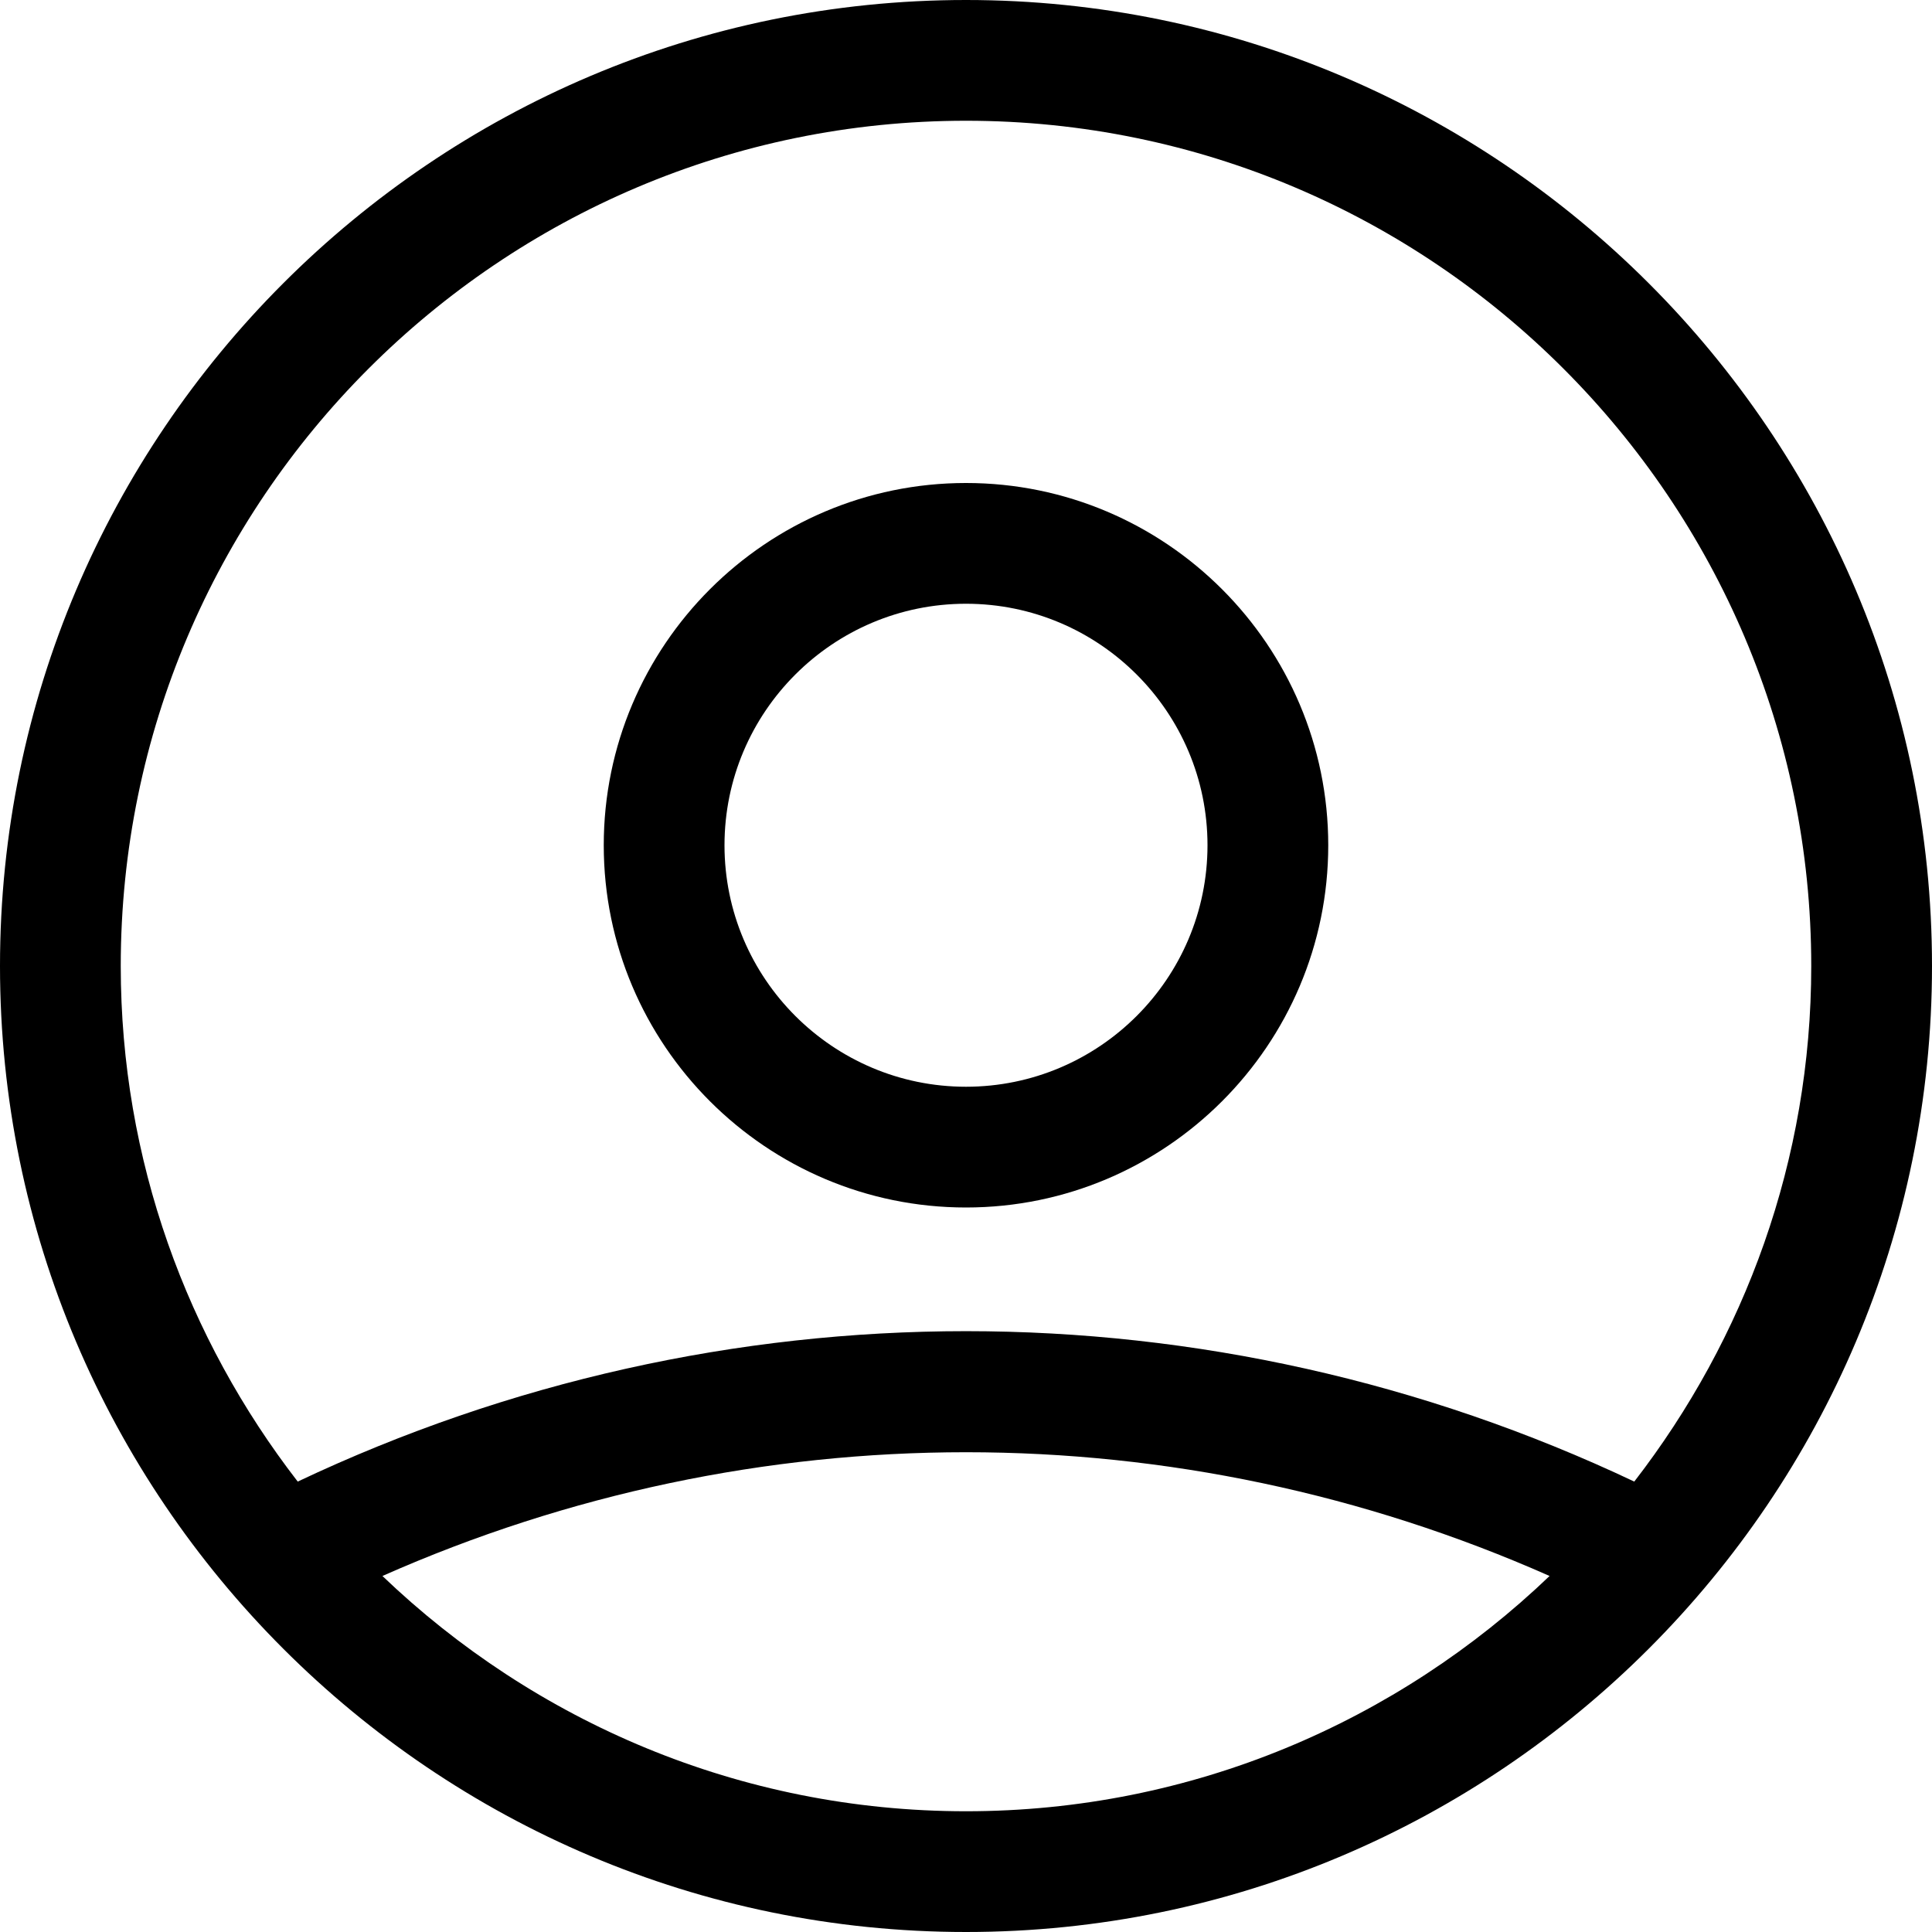
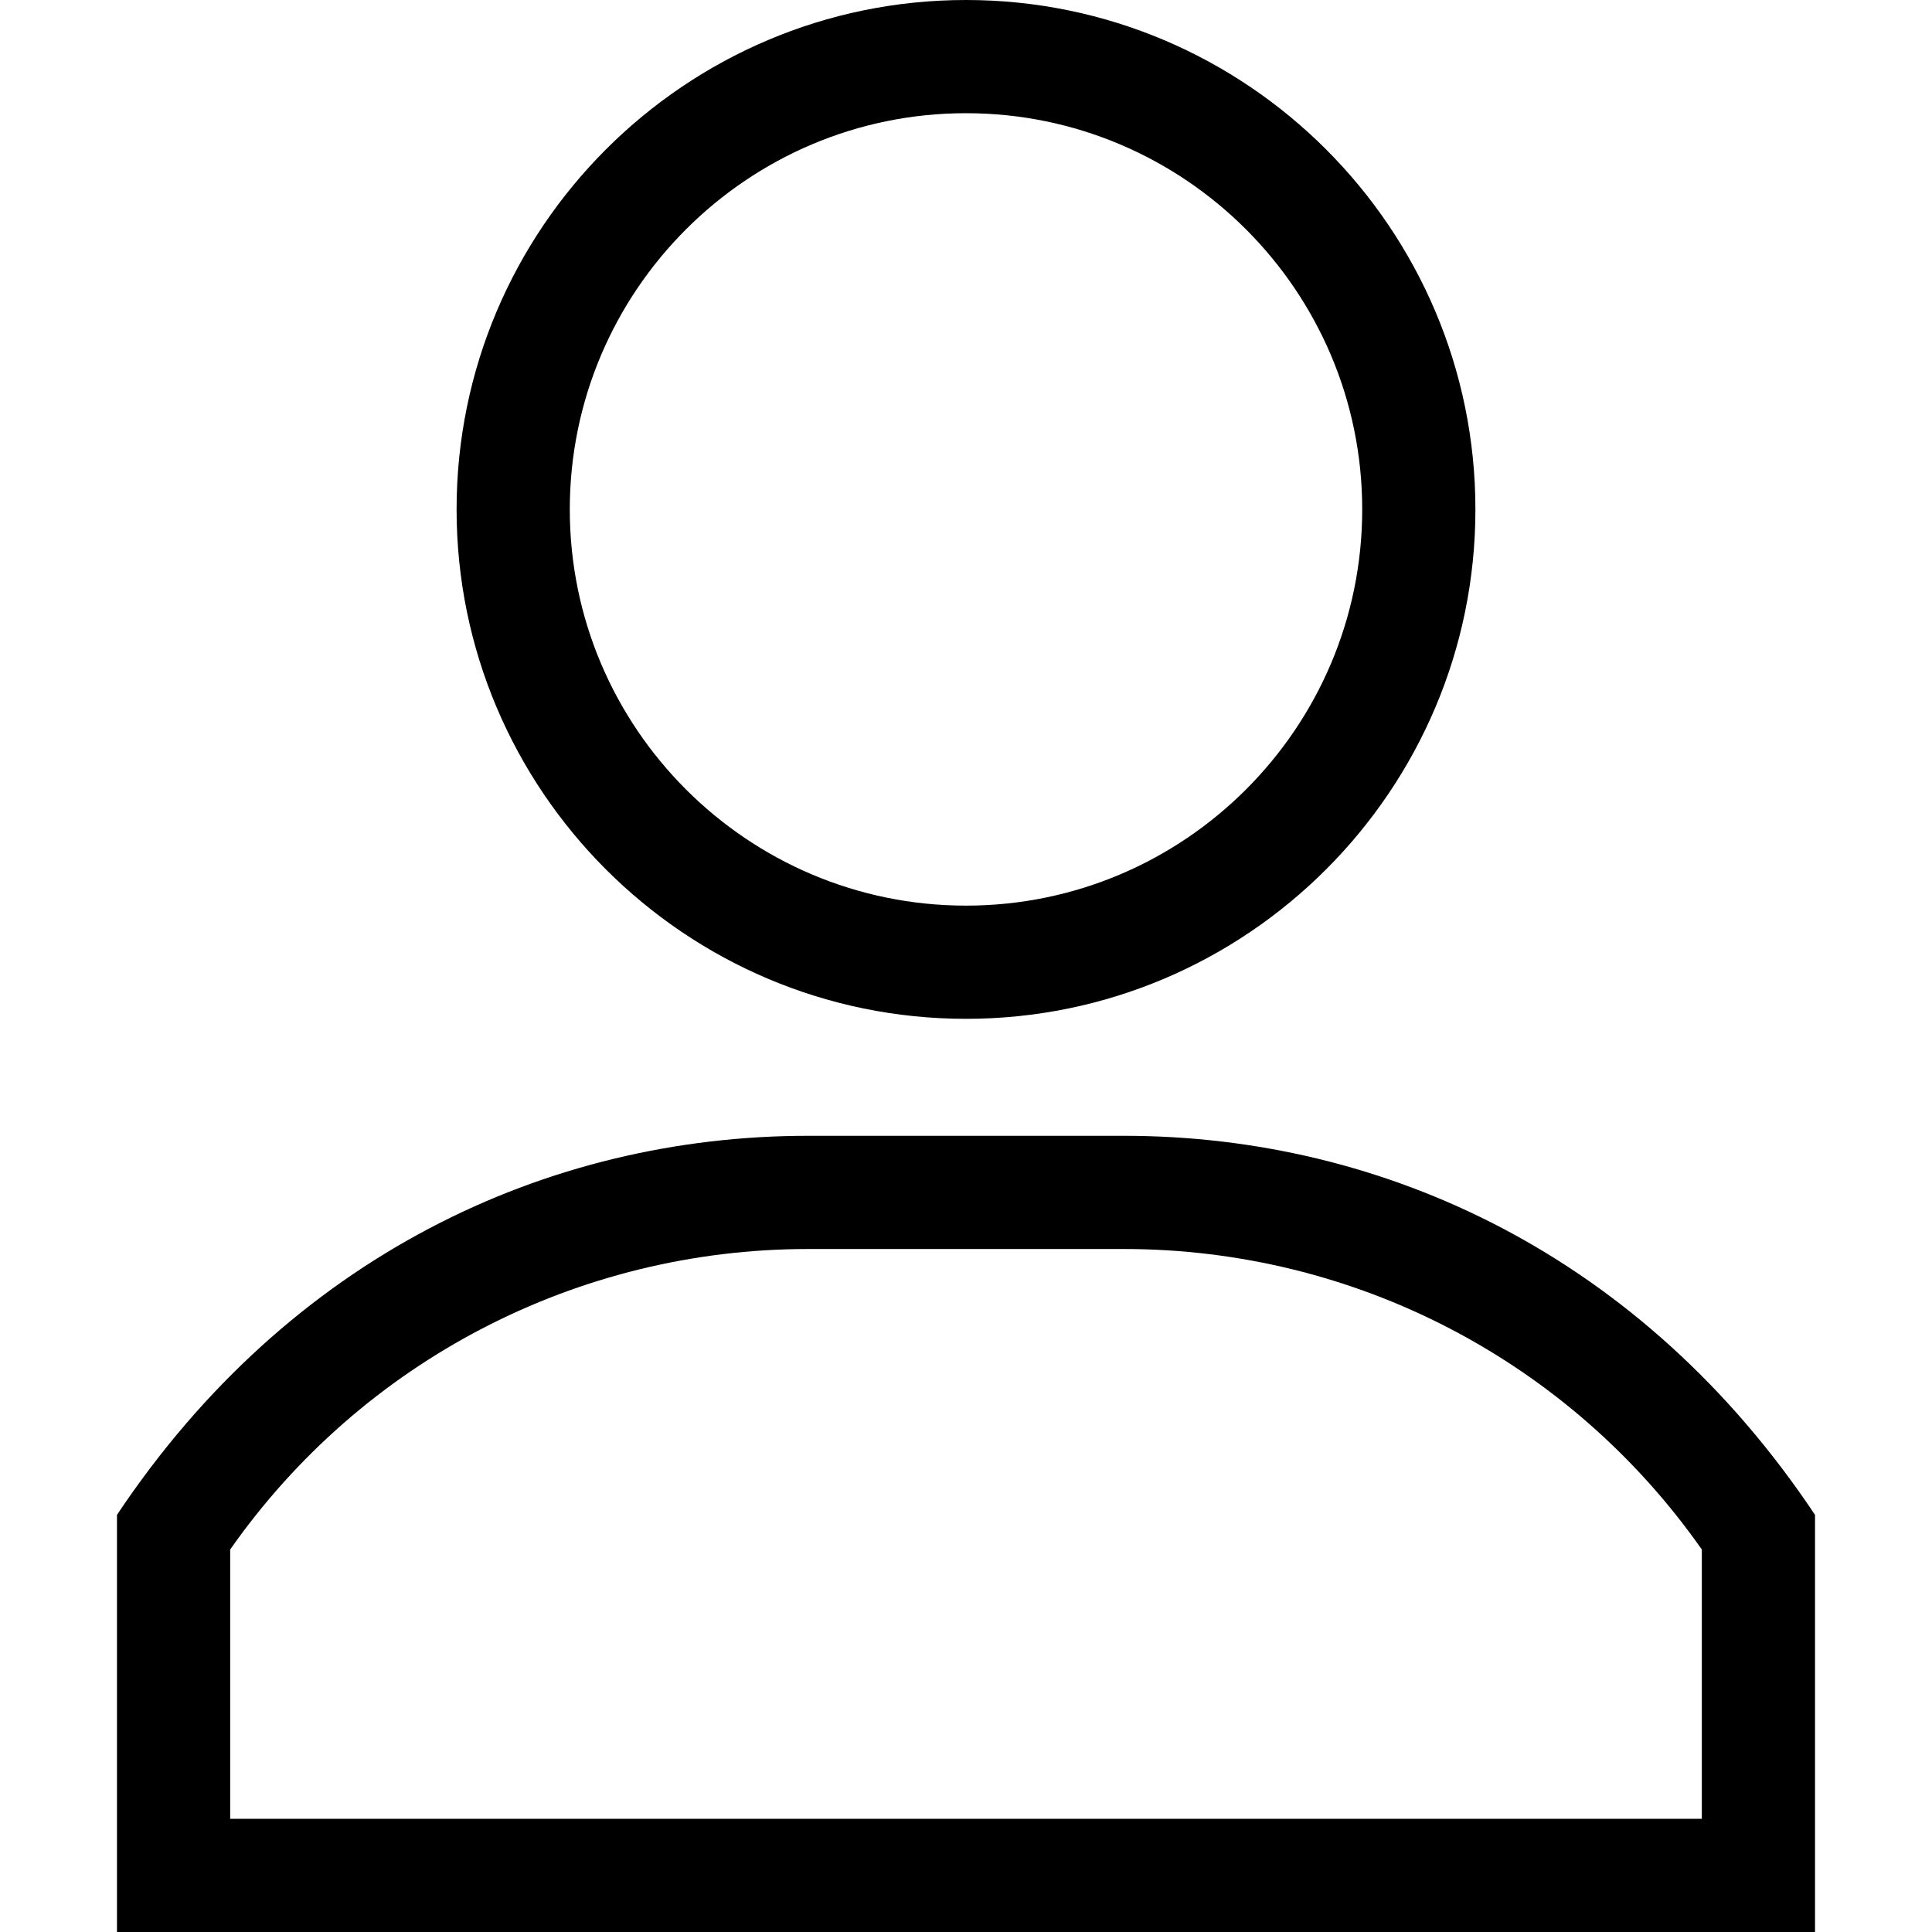
- <svg xmlns="http://www.w3.org/2000/svg" id="Capa_1" enable-background="new 0 0 551.13 551.13" height="512" viewBox="0 0 551.13 551.13" width="512">
-   <path d="m275.565 0c-151.944 0-275.565 123.621-275.565 275.565s123.621 275.565 275.565 275.565 275.565-123.621 275.565-275.565-123.621-275.565-275.565-275.565zm0 34.446c132.955 0 241.119 108.164 241.119 241.119 0 55.39-18.966 106.322-50.483 147.077-120.888-57.212-260.386-57.212-381.272 0-31.517-40.755-50.483-91.687-50.483-147.077 0-132.955 108.164-241.119 241.119-241.119zm-166.474 415.125c106.268-47.069 226.68-47.069 332.948 0-43.324 41.466-101.909 67.115-166.474 67.115s-123.15-25.65-166.474-67.115z" />
-   <path d="m275.565 344.456c56.983 0 103.337-46.353 103.337-103.337s-46.354-103.337-103.337-103.337-103.337 46.353-103.337 103.337 46.354 103.337 103.337 103.337zm0-172.228c37.995 0 68.891 30.897 68.891 68.891 0 37.995-30.897 68.891-68.891 68.891-37.995 0-68.891-30.897-68.891-68.891s30.897-68.891 68.891-68.891z" />
+ <svg xmlns="http://www.w3.org/2000/svg" version="1.1" id="Capa_1" x="0px" y="0px" viewBox="0 0 512 512" style="enable-background:new 0 0 512 512;" xml:space="preserve">
+   <g>
+     <g>
+       <path d="M256,0c-74.439,0-135,60.561-135,135s60.561,135,135,135s135-60.561,135-135S330.439,0,256,0z M256,240    c-57.897,0-105-47.103-105-105c0-57.897,47.103-105,105-105c57.897,0,105,47.103,105,105C361,192.897,313.897,240,256,240z" />
+     </g>
+   </g>
+   <g>
+     <g>
+       <path d="M297.833,301h-83.667C144.964,301,76.669,332.951,31,401.458V512h450V401.458C435.397,333.05,367.121,301,297.833,301z     M451.001,482H451H61v-71.363C96.031,360.683,152.952,331,214.167,331h83.667c61.215,0,118.135,29.683,153.167,79.637V482z" />
+     </g>
+   </g>
+   <g>
+ </g>
+   <g>
+ </g>
+   <g>
+ </g>
+   <g>
+ </g>
+   <g>
+ </g>
+   <g>
+ </g>
+   <g>
+ </g>
+   <g>
+ </g>
+   <g>
+ </g>
+   <g>
+ </g>
+   <g>
+ </g>
+   <g>
+ </g>
+   <g>
+ </g>
+   <g>
+ </g>
+   <g>
+ </g>
</svg>
